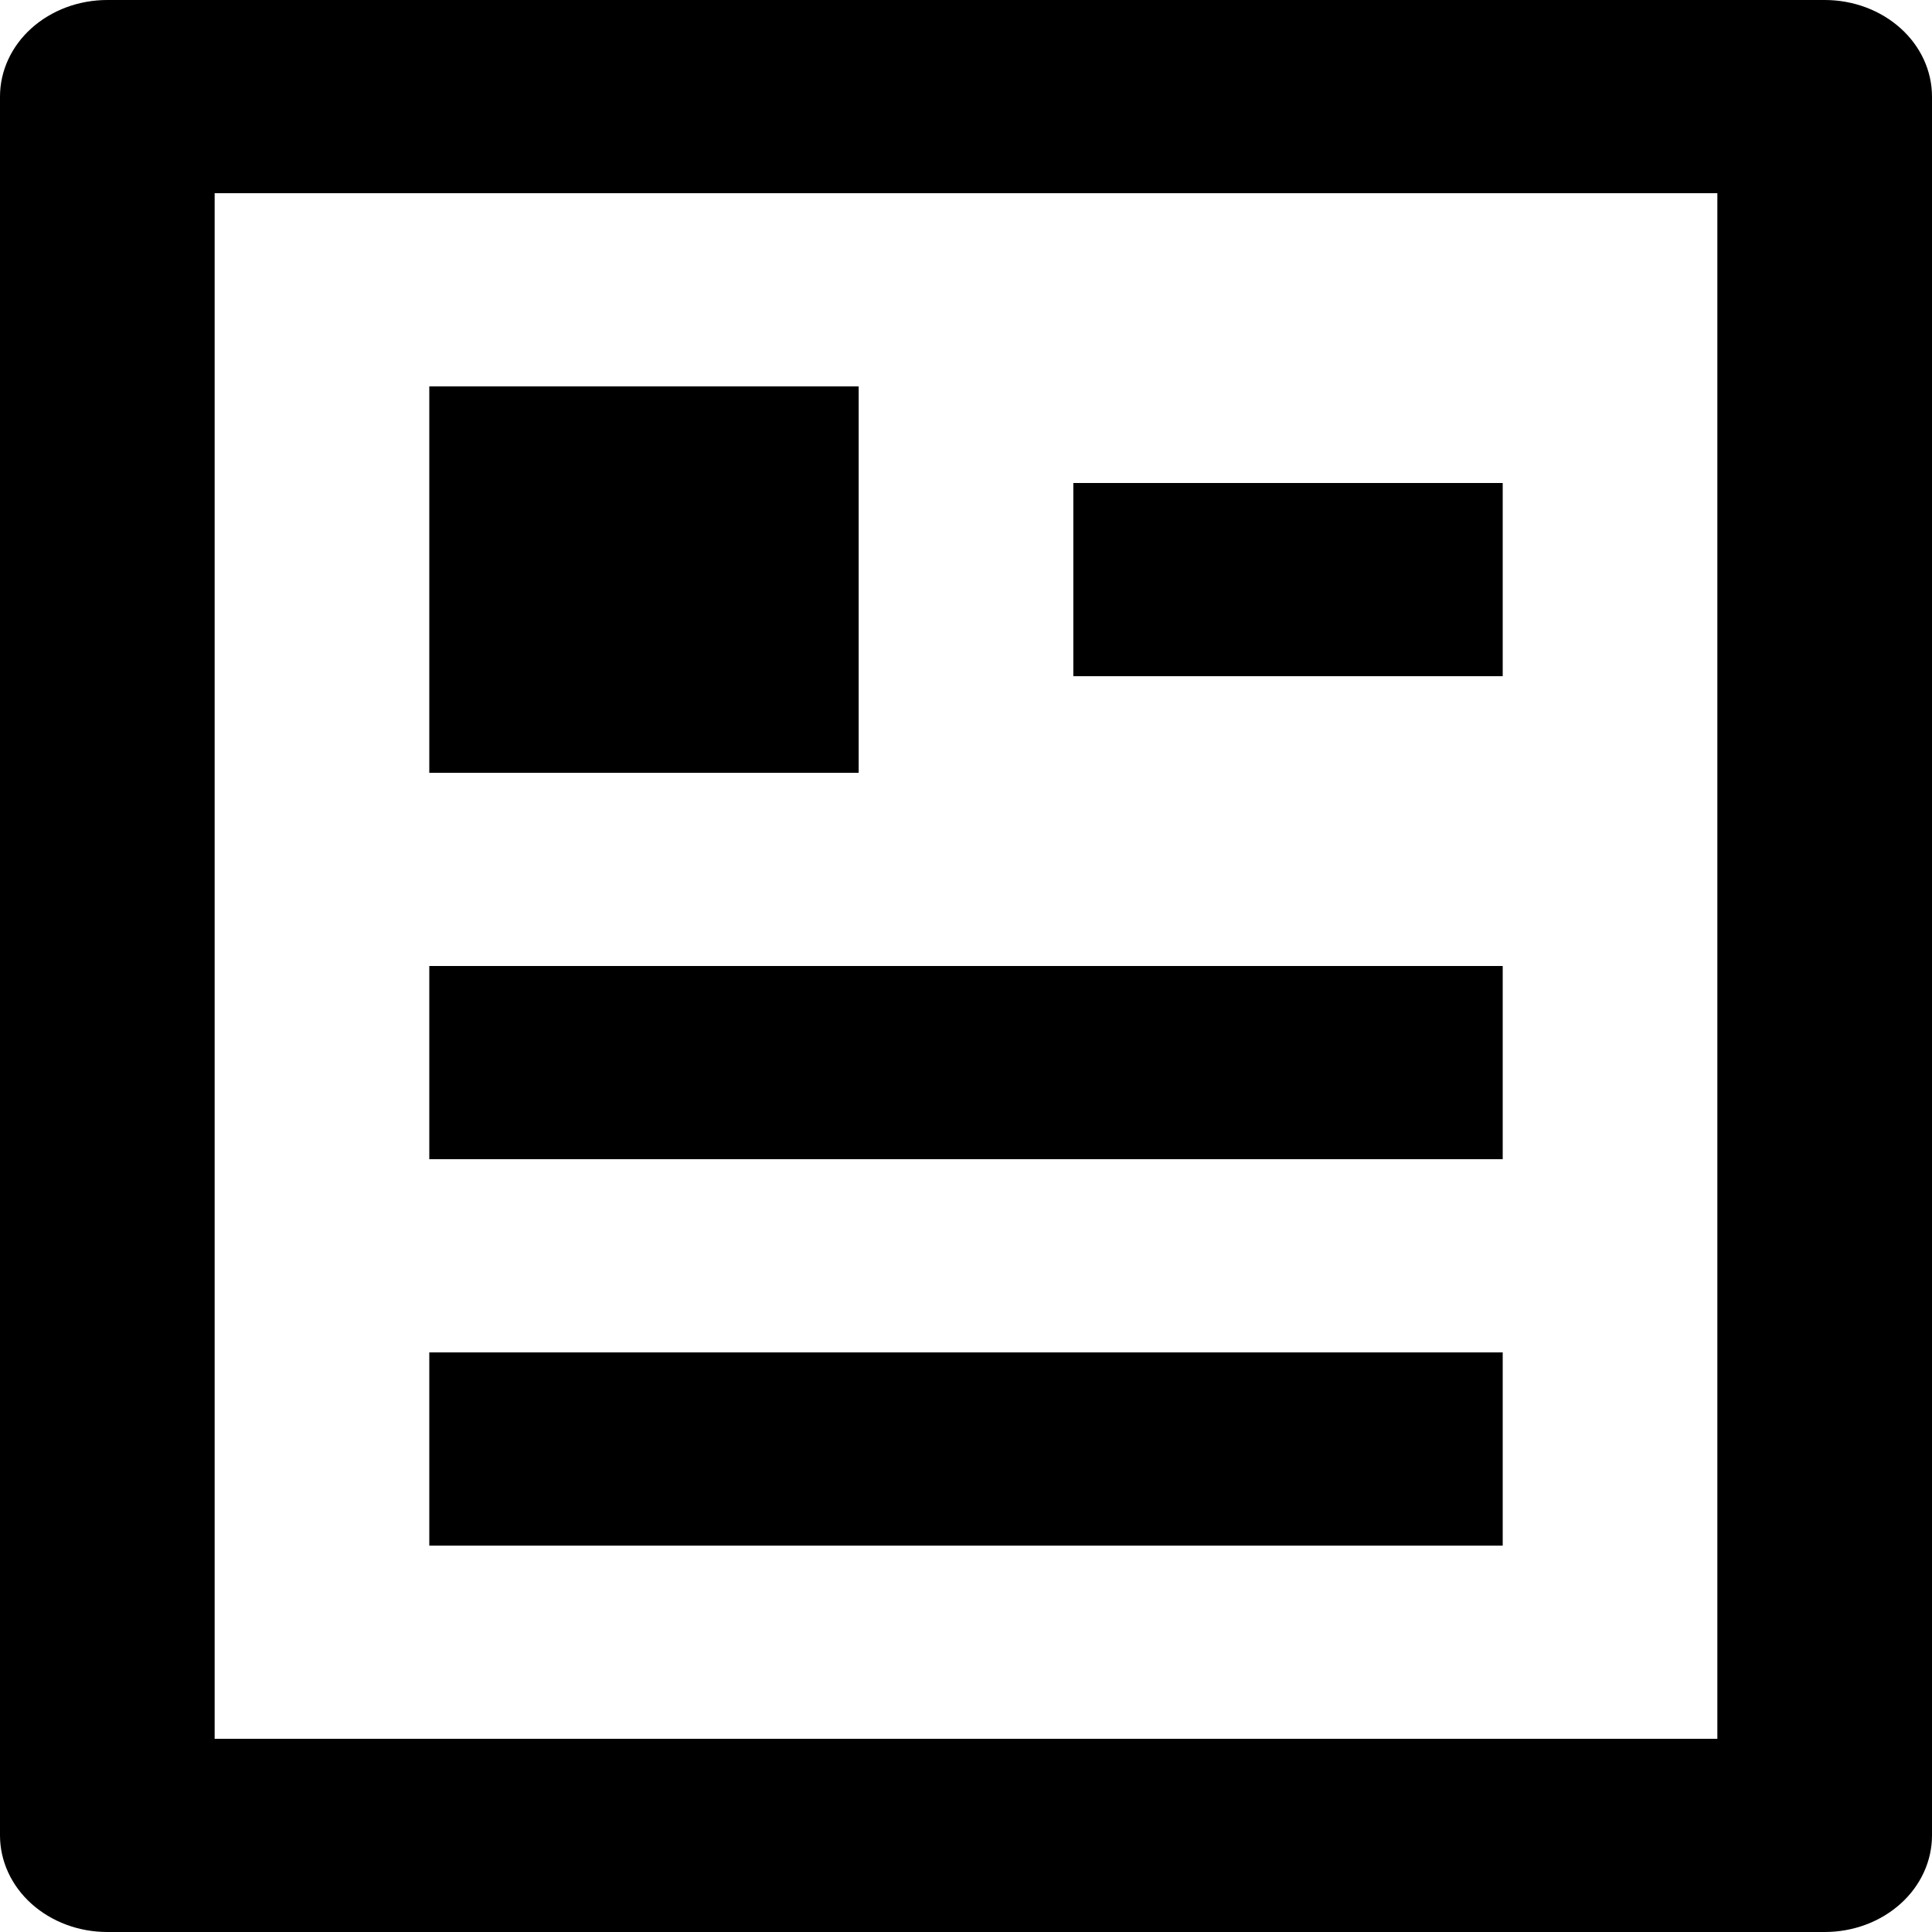
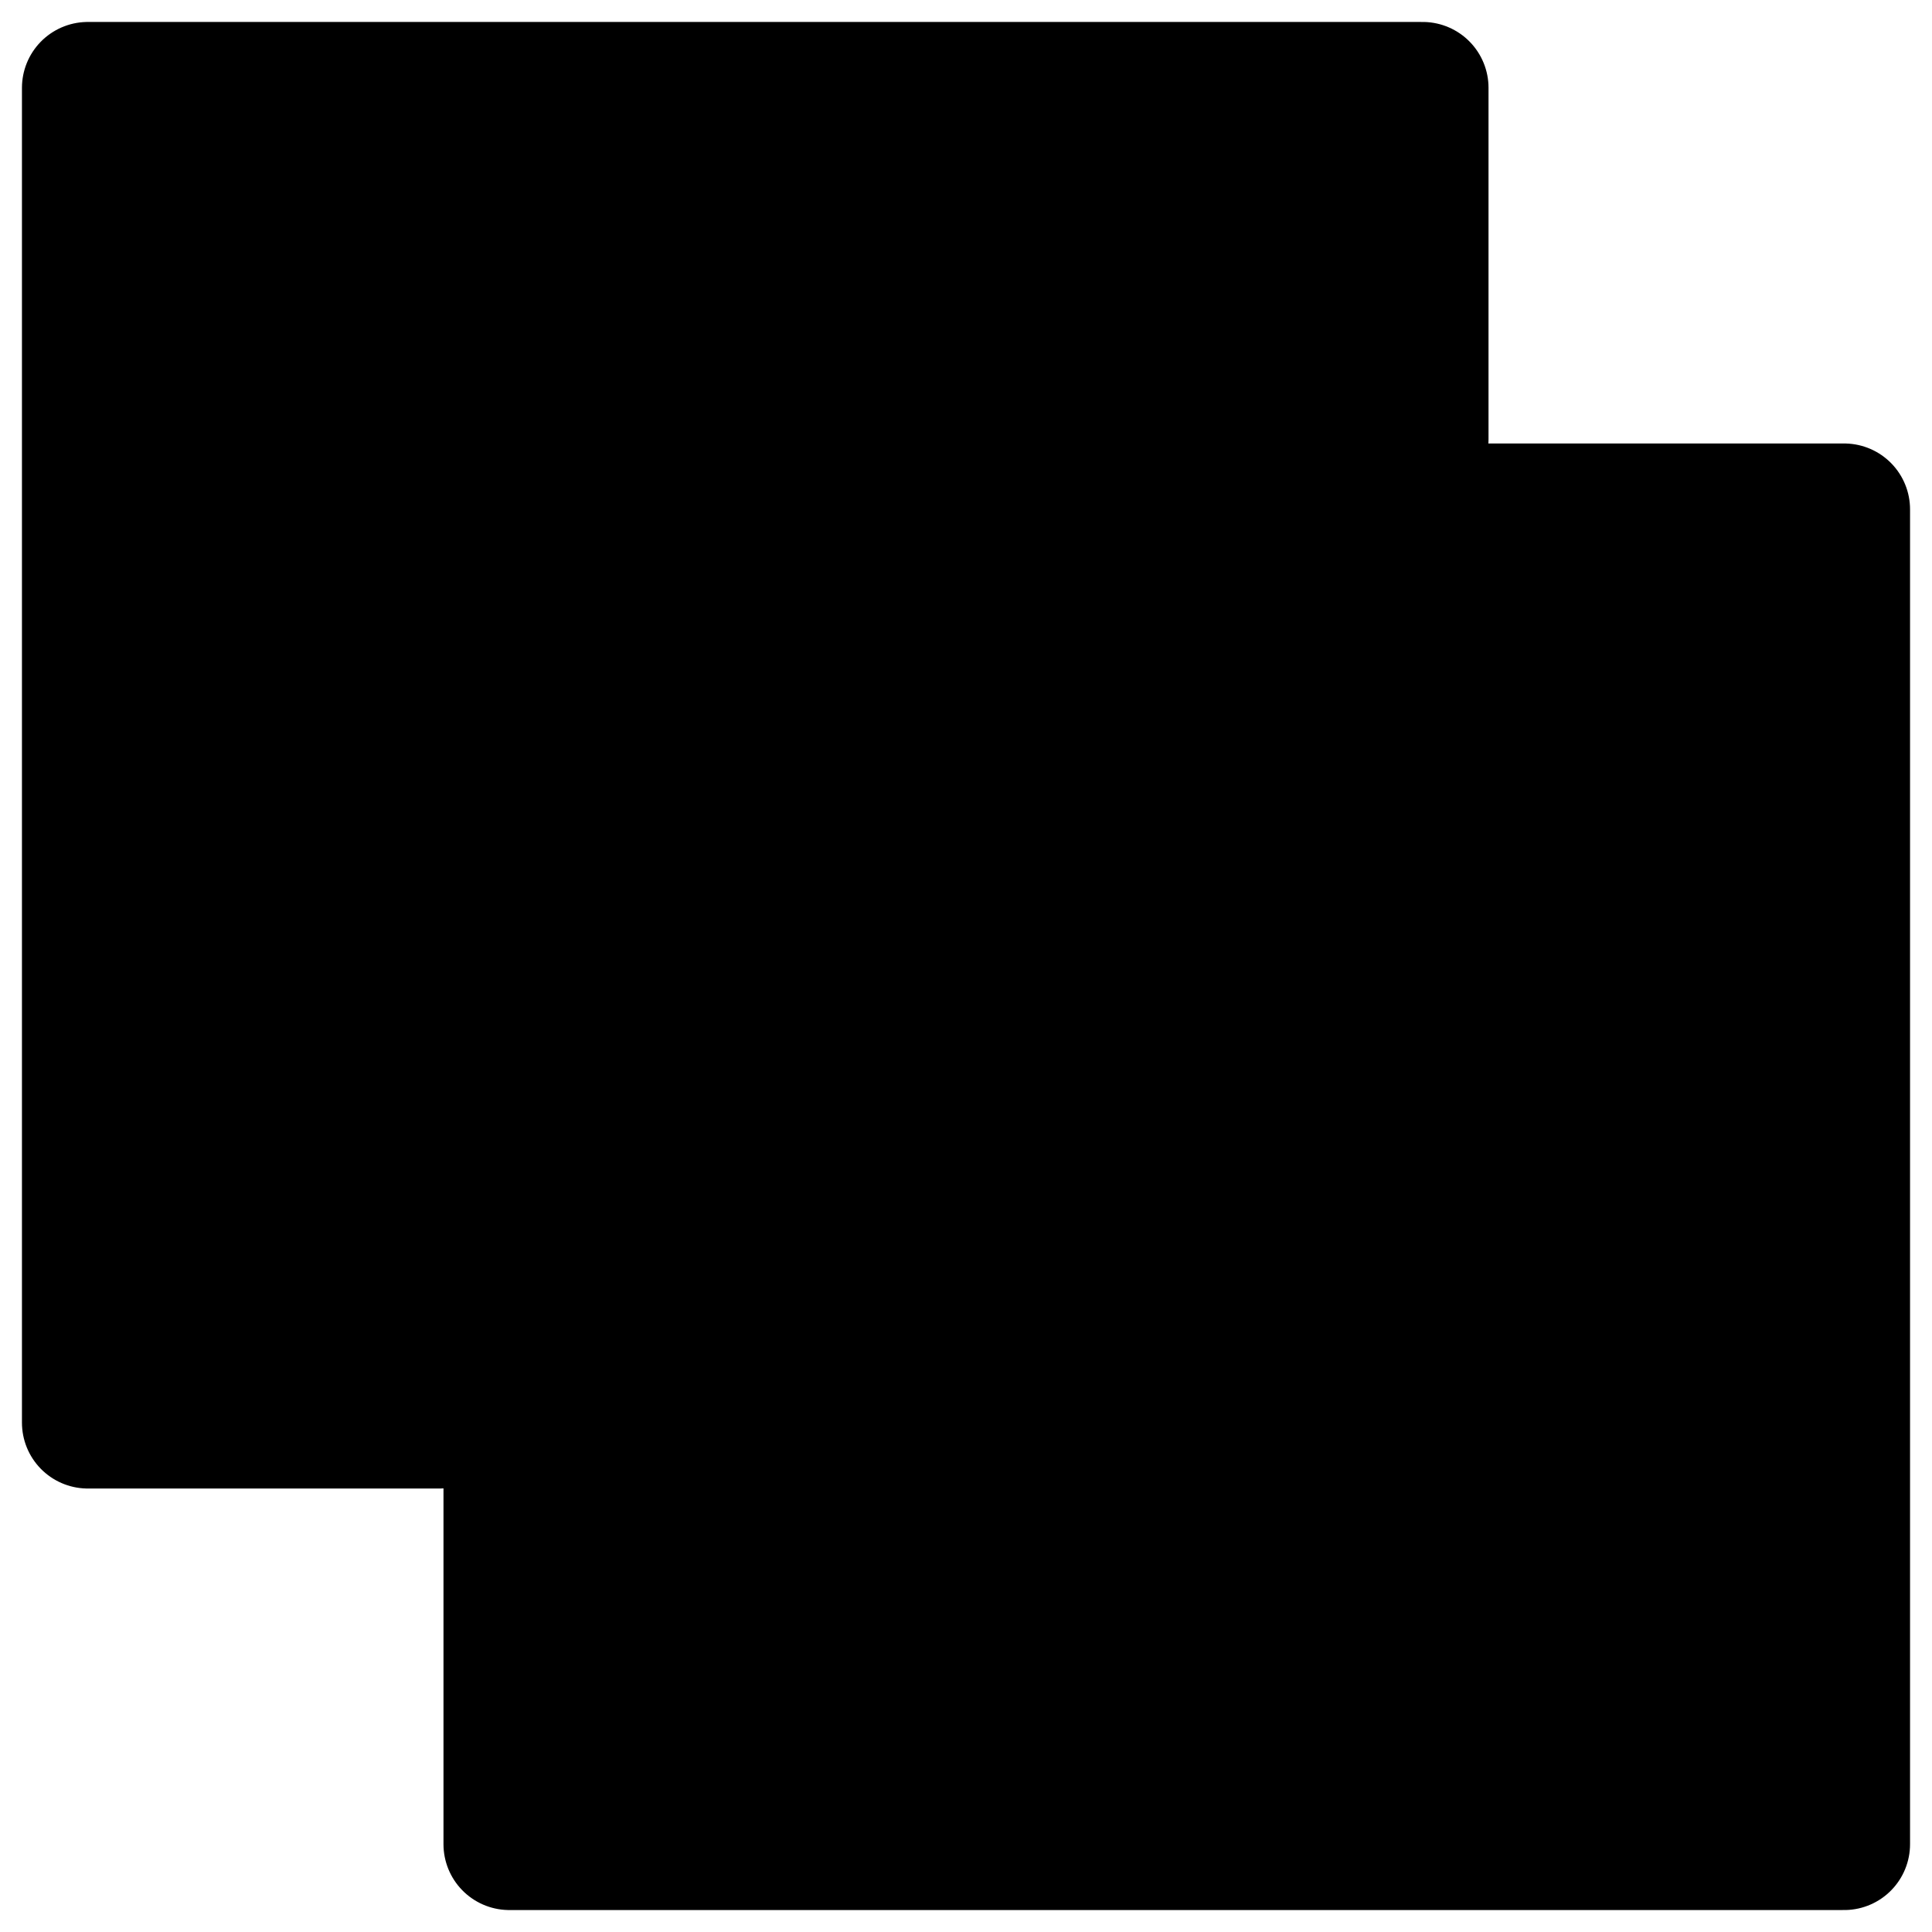
- <svg xmlns="http://www.w3.org/2000/svg" width="20" height="20" viewBox="0 0 20 20">
-   <path d="M18.889 20H1.111C0.816 20 0.534 19.895 0.325 19.707C0.117 19.52 0 19.265 0 19V1C0 0.735 0.117 0.48 0.325 0.293C0.534 0.105 0.816 0 1.111 0H18.889C19.184 0 19.466 0.105 19.675 0.293C19.883 0.48 20 0.735 20 1V19C20 19.265 19.883 19.52 19.675 19.707C19.466 19.895 19.184 20 18.889 20ZM17.778 18V2H2.222V18H17.778ZM4.444 4H8.889V8H4.444V4ZM4.444 10H15.556V12H4.444V10ZM4.444 14H15.556V16H4.444V14ZM11.111 5H15.556V7H11.111V5Z" fill="black" />
+ <svg xmlns="http://www.w3.org/2000/svg" width="22" height="22" viewBox="0 0 22 22">
+   <path d="M16.2 5V1H1V16.2H5L16.2 5ZM5.8 5.8V21H21V5.8H5.8Z" stroke="black" stroke-width="1.5" stroke-linecap="round" stroke-linejoin="round" />
</svg>
